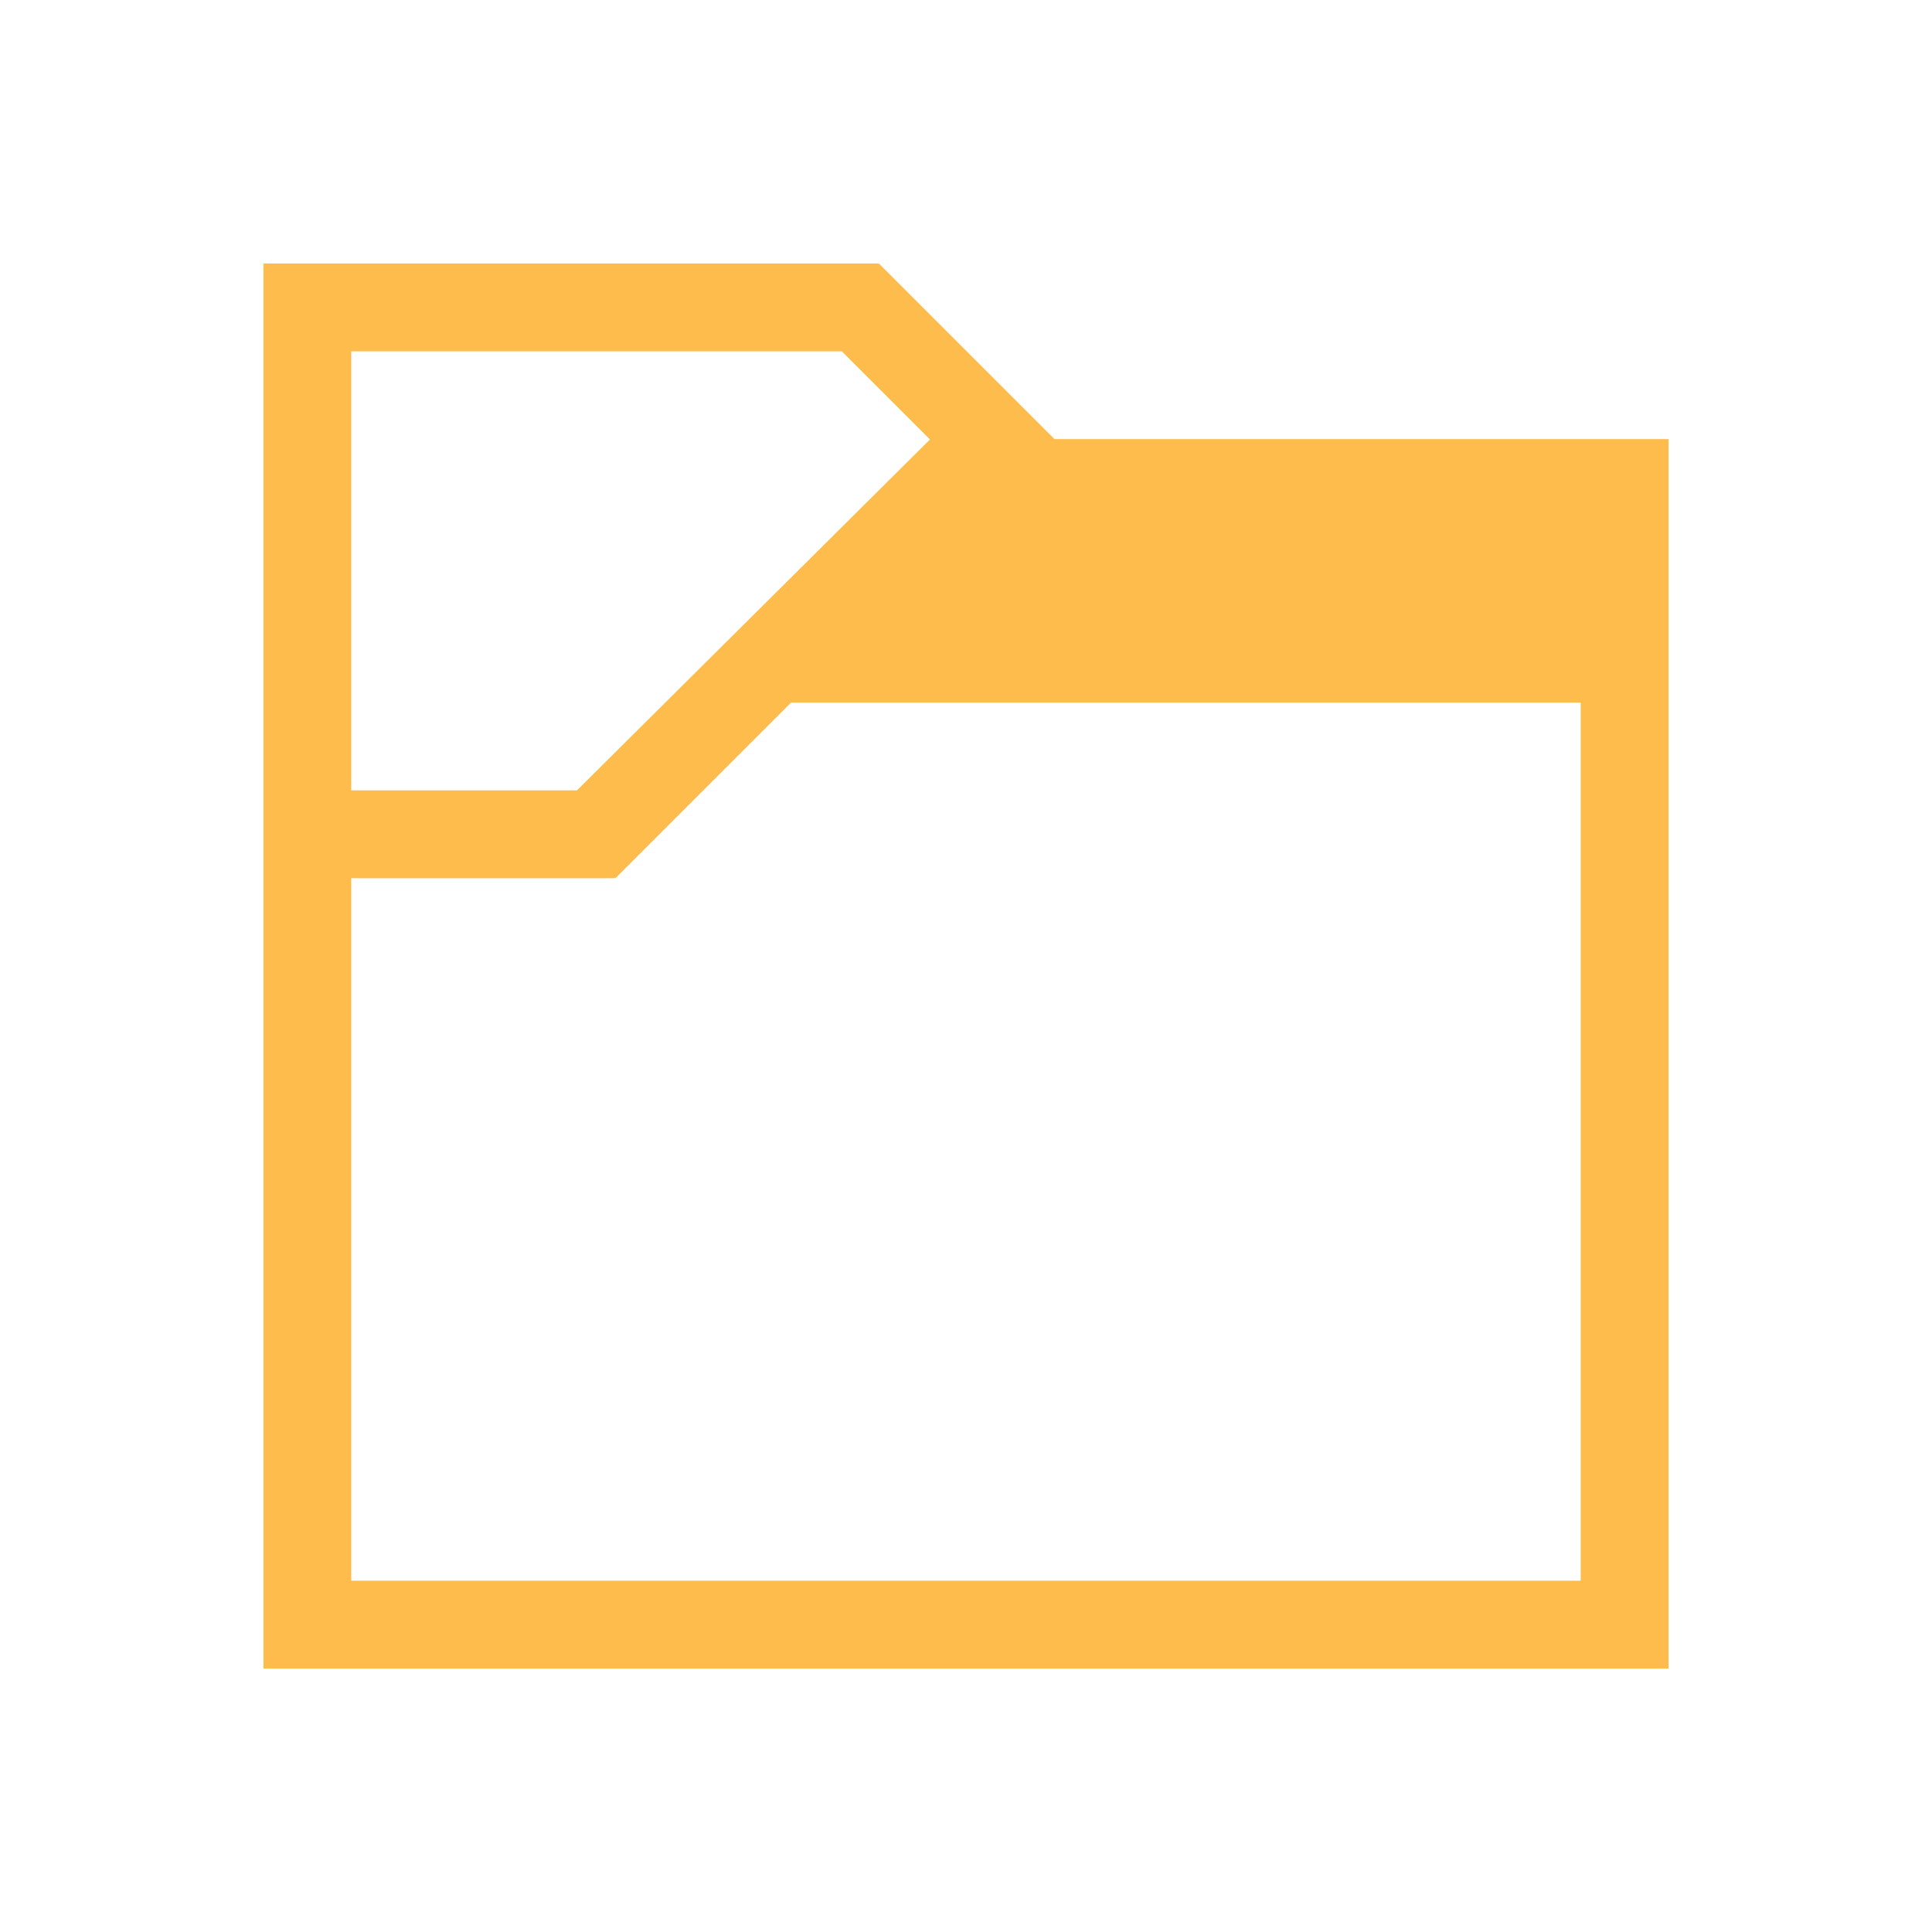
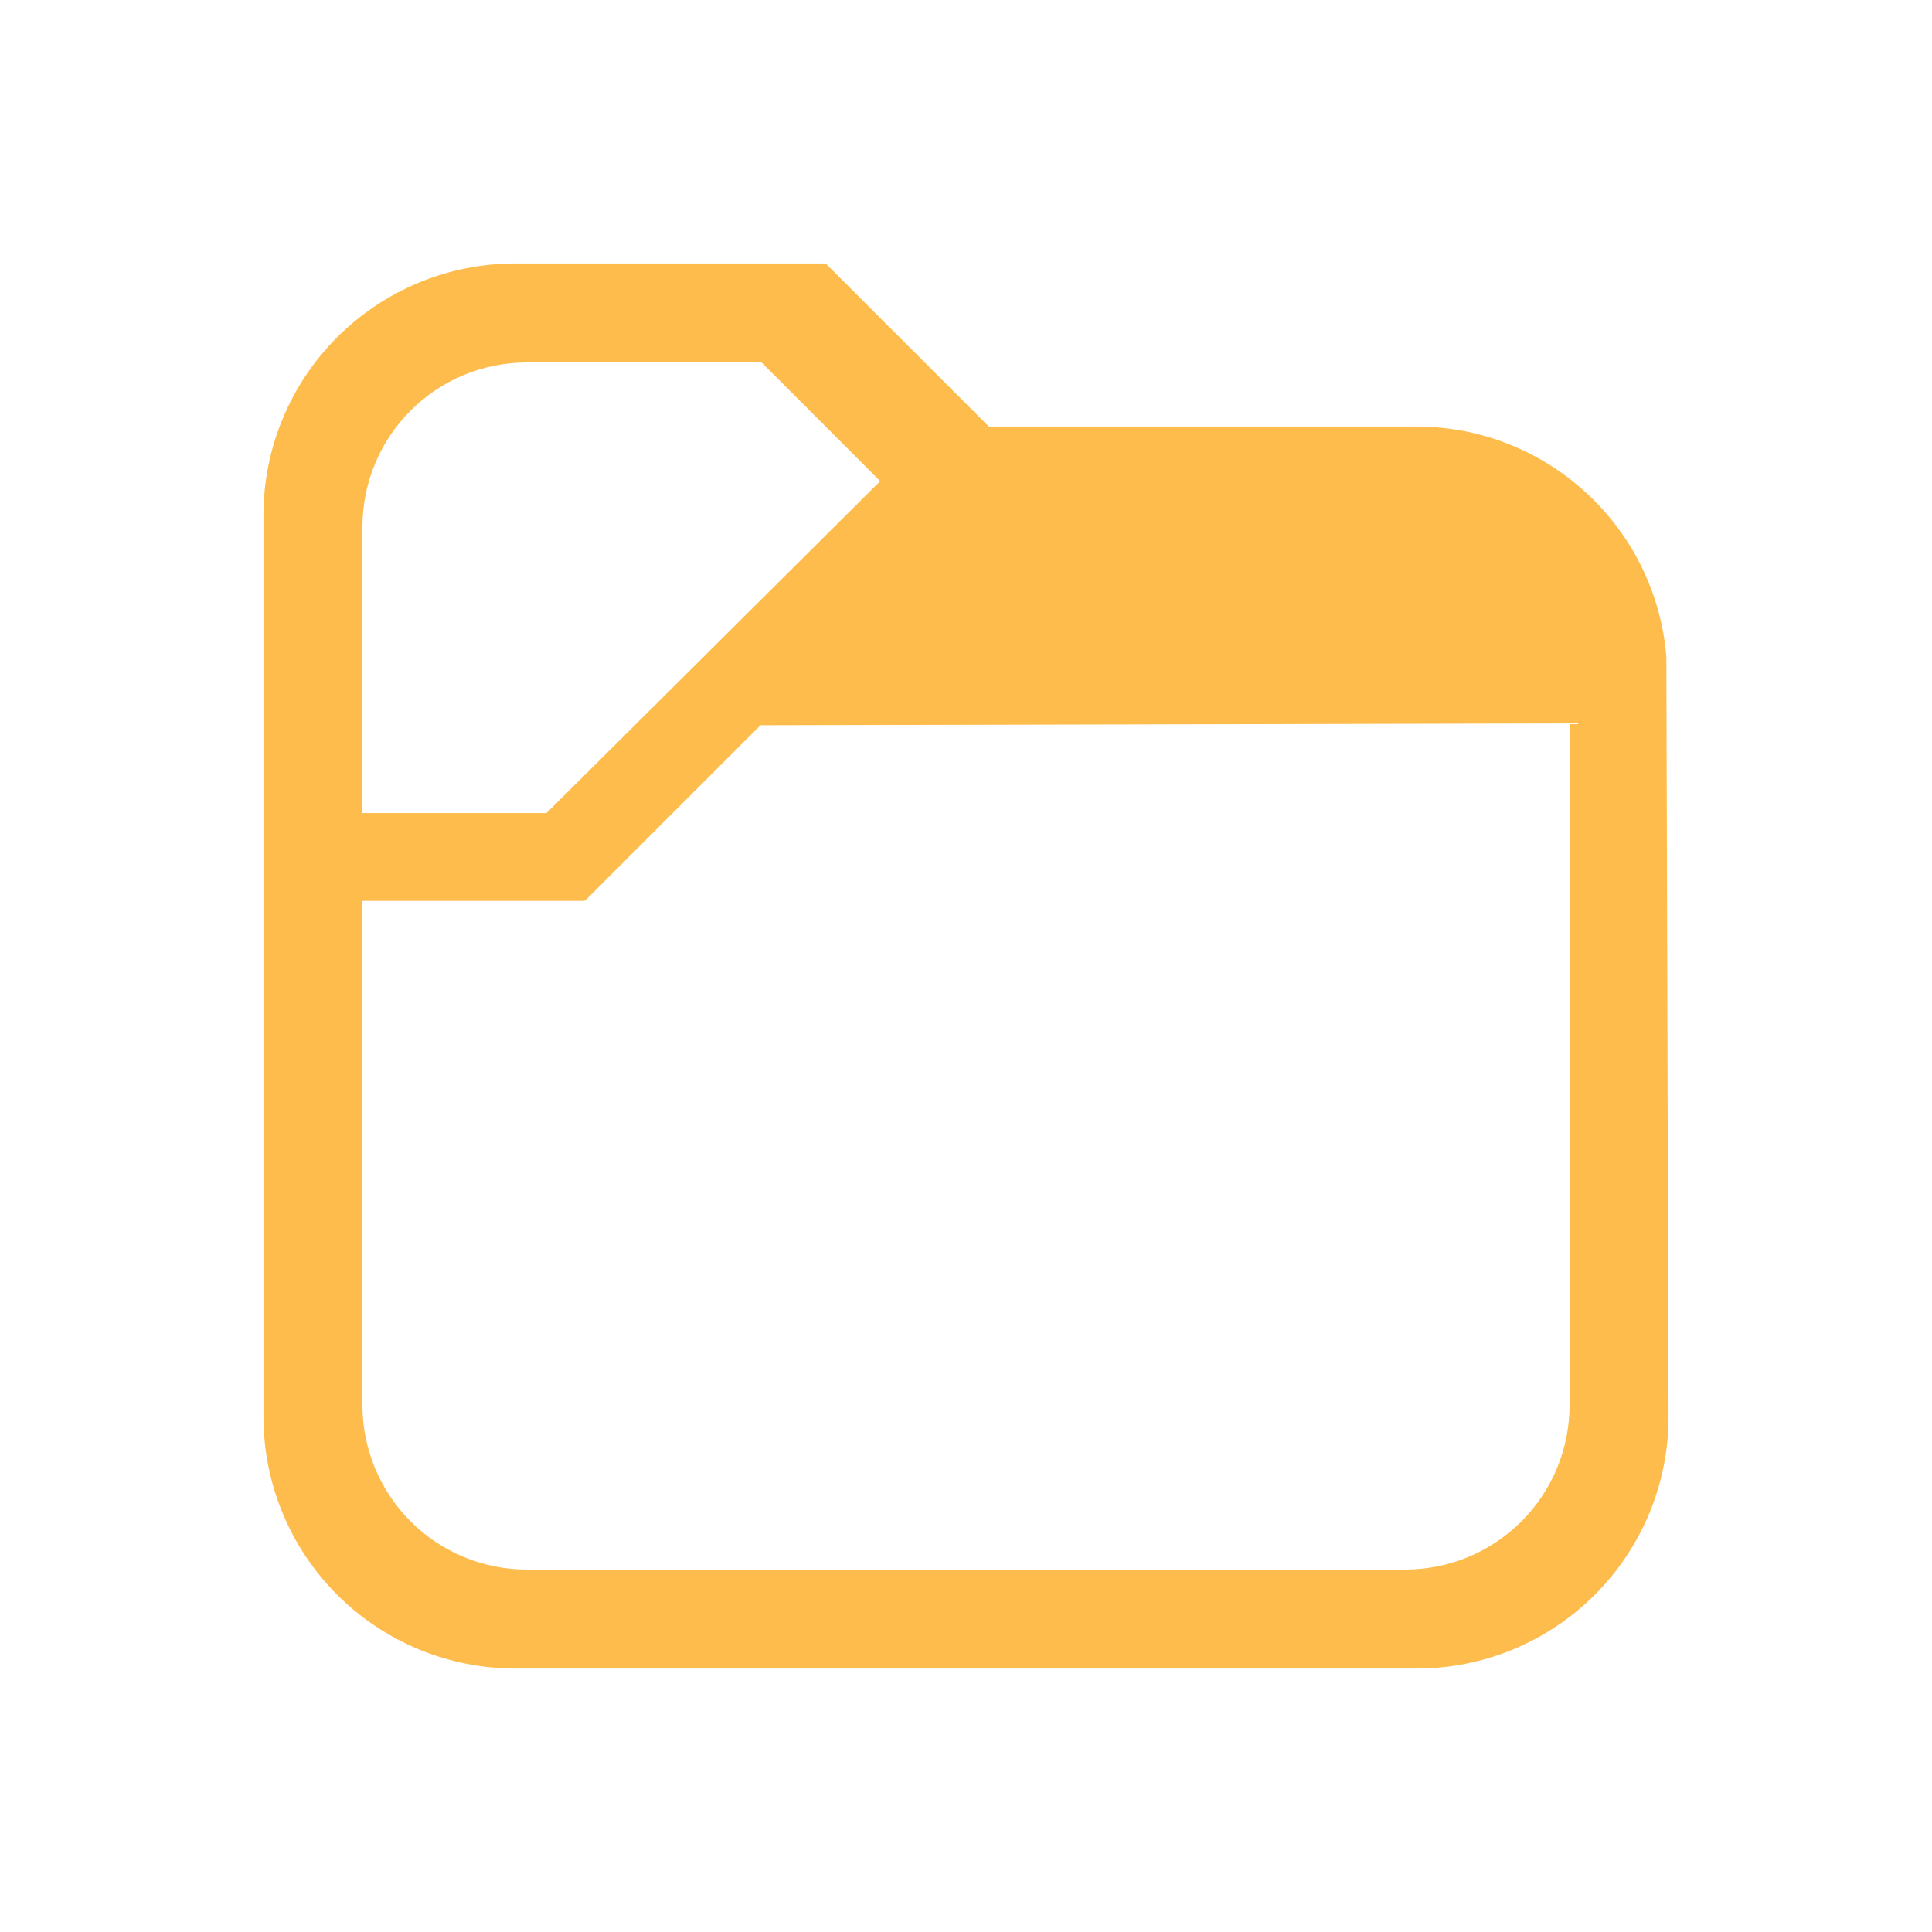
<svg xmlns="http://www.w3.org/2000/svg" viewBox="0 0 22 22">
-   <path style="fill:#fdbc4b;fill-opacity:1;stroke:none" d="m 424.714,528.791 0,1 0,15 1,0 15,0 0,-1 0,-13 -6.992,0 -2,-2 -0.008,0.008 0,-0.008 -6,0 -1,0 z m 1,1 3,0 2.586,0 1.004,1.004 -4.02,3.996 -0.002,0 -2.568,0 0,-5 z m 5.008,4 8.992,0 0,10 -14,0 0,-8 1.562,0 1.438,0 0,-0.008 0.008,0.008 2,-2 z" transform="translate(-421.7143,-525.7907)" />
+   <path d="M5.873 3A2.867 2.867 0 0 0 3 5.873v10.254A2.867 2.867 0 0 0 5.873 19h10.254A2.867 2.867 0 0 0 19 16.127l-.025-8.652a2.857 2.857 0 0 0-2.848-2.618H11.26l-1.12-1.12h-.001l-.479-.48L9.402 3zm.13 1.127h2.669l.73.73.621.622-3.8 3.779H4.127V6.004c0-1.04.837-1.877 1.877-1.877zm11.87 4.11v7.76c0 1.039-.837 1.876-1.877 1.876H6.004a1.873 1.873 0 0 1-1.877-1.877v-5.738H6.652v-.008l.008.008 2-2z" fill="#fdbc4b" />
</svg>
